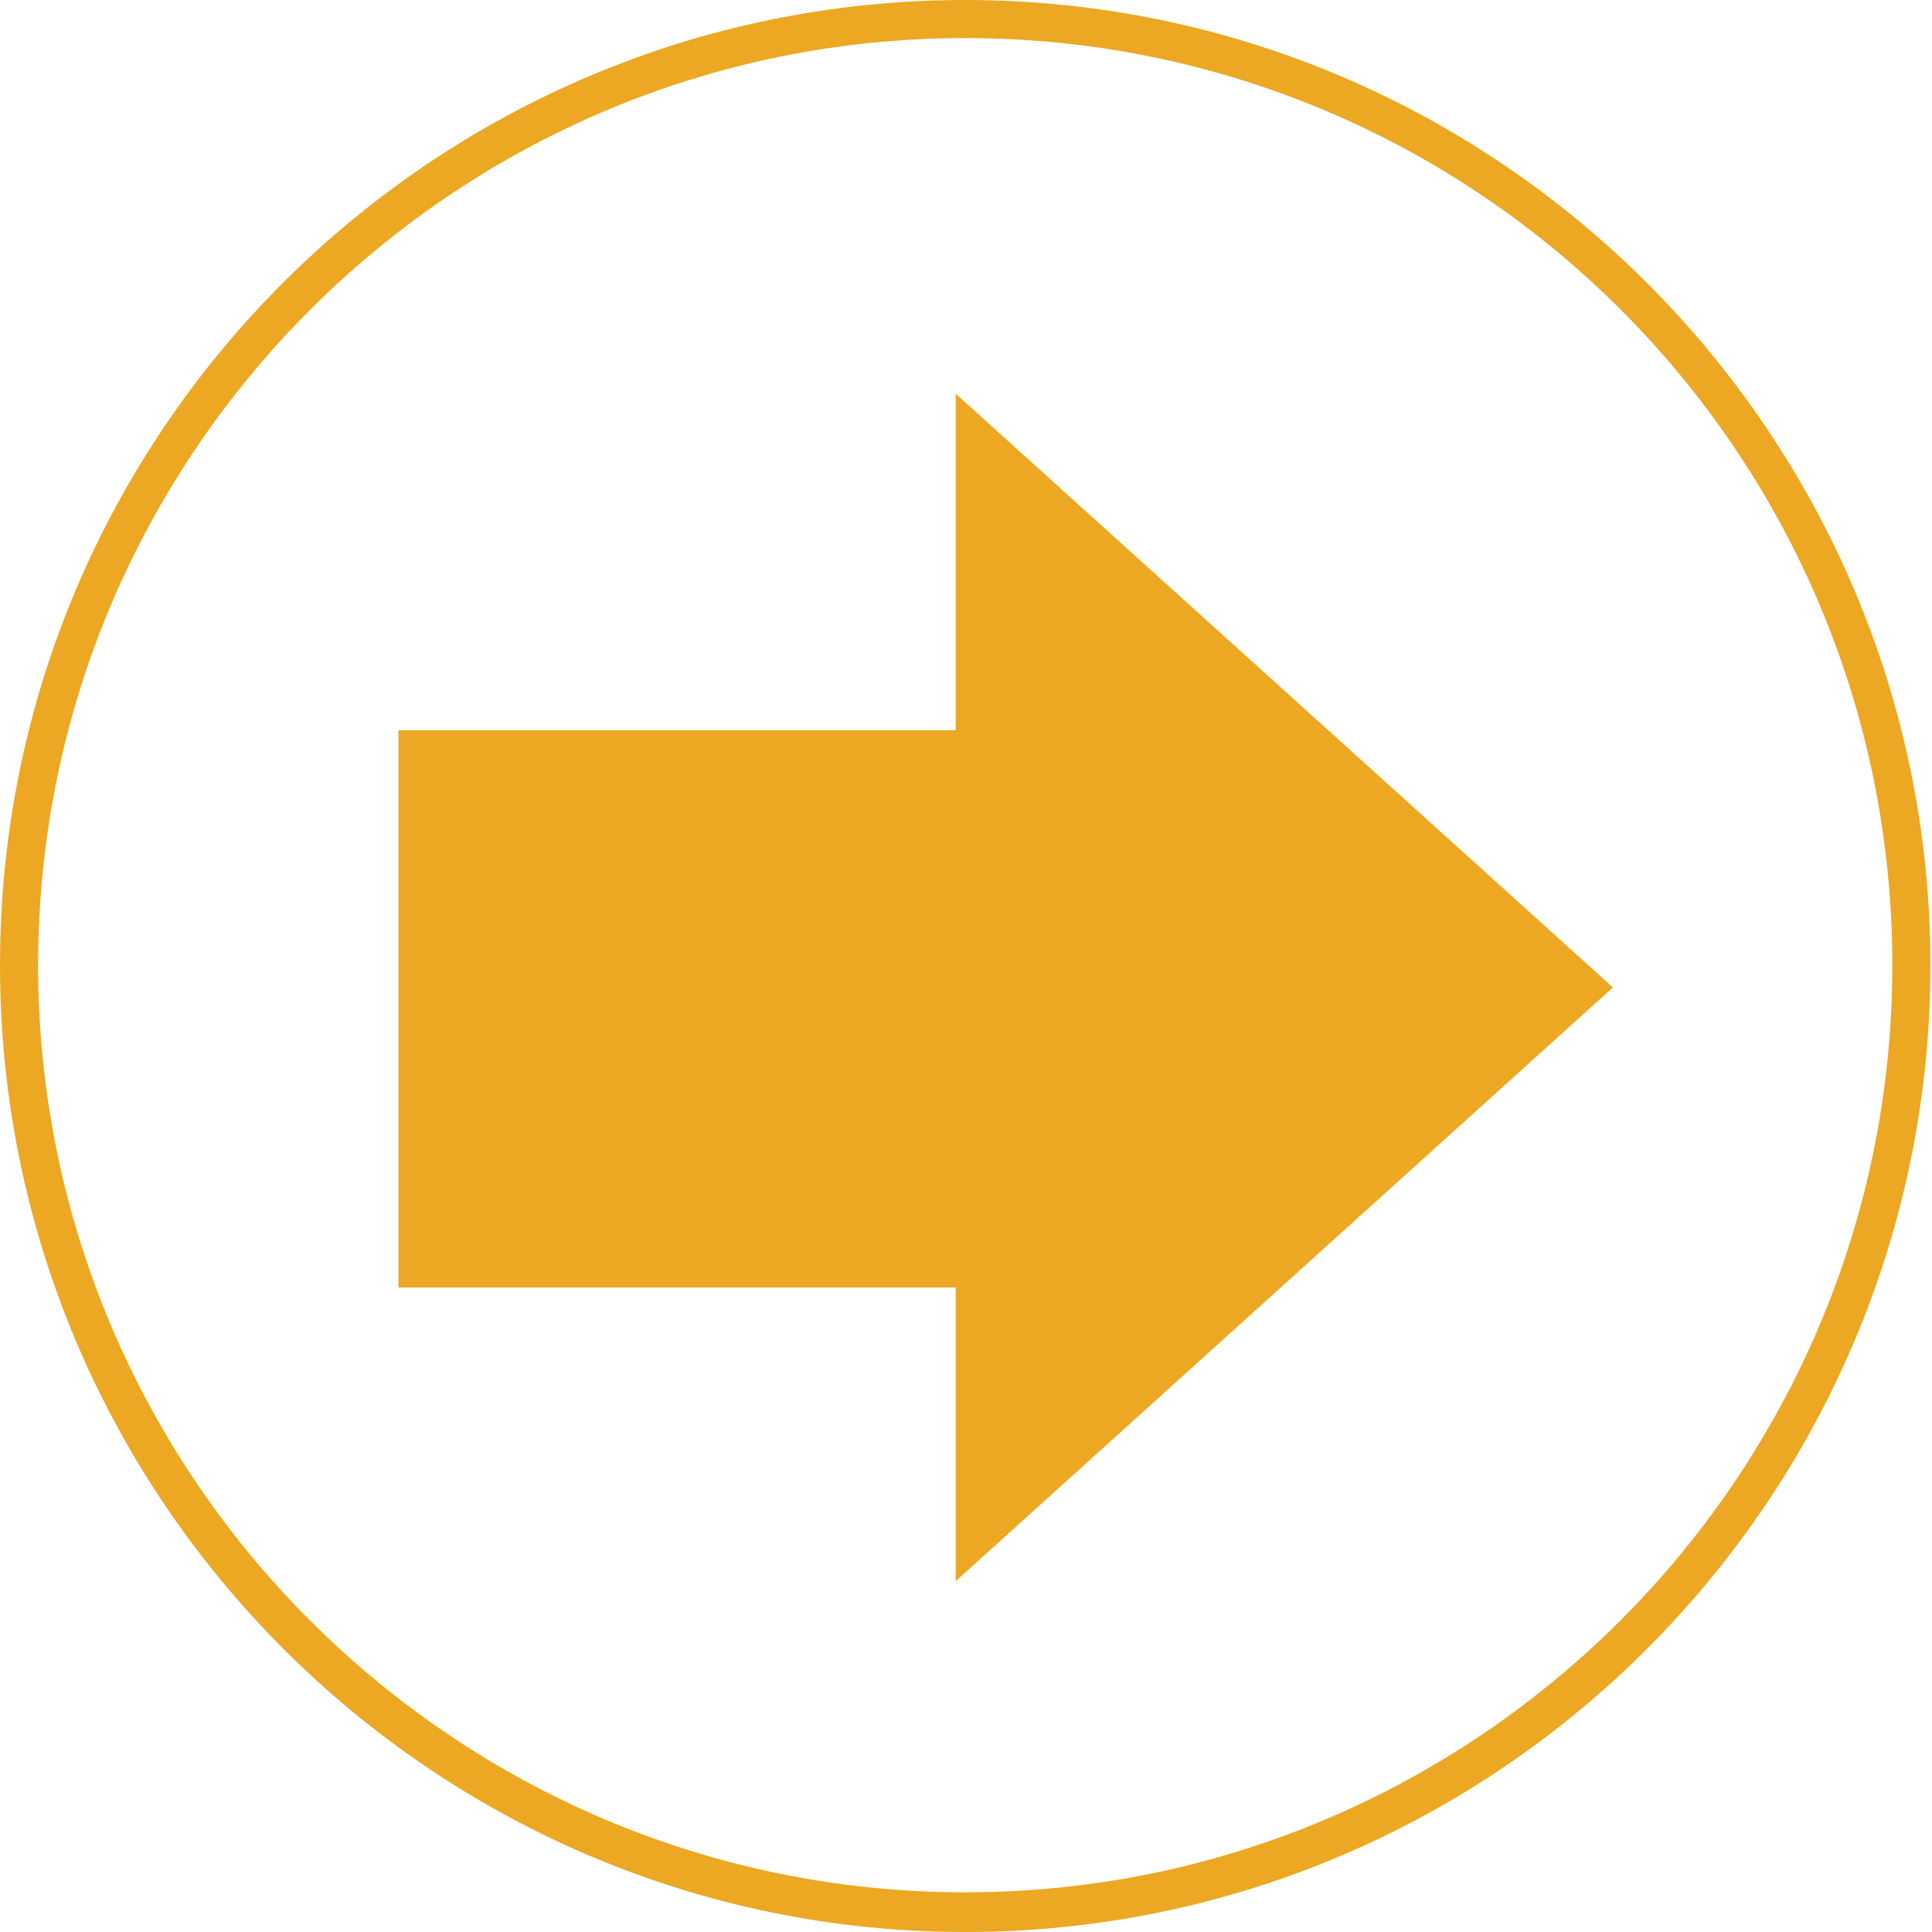
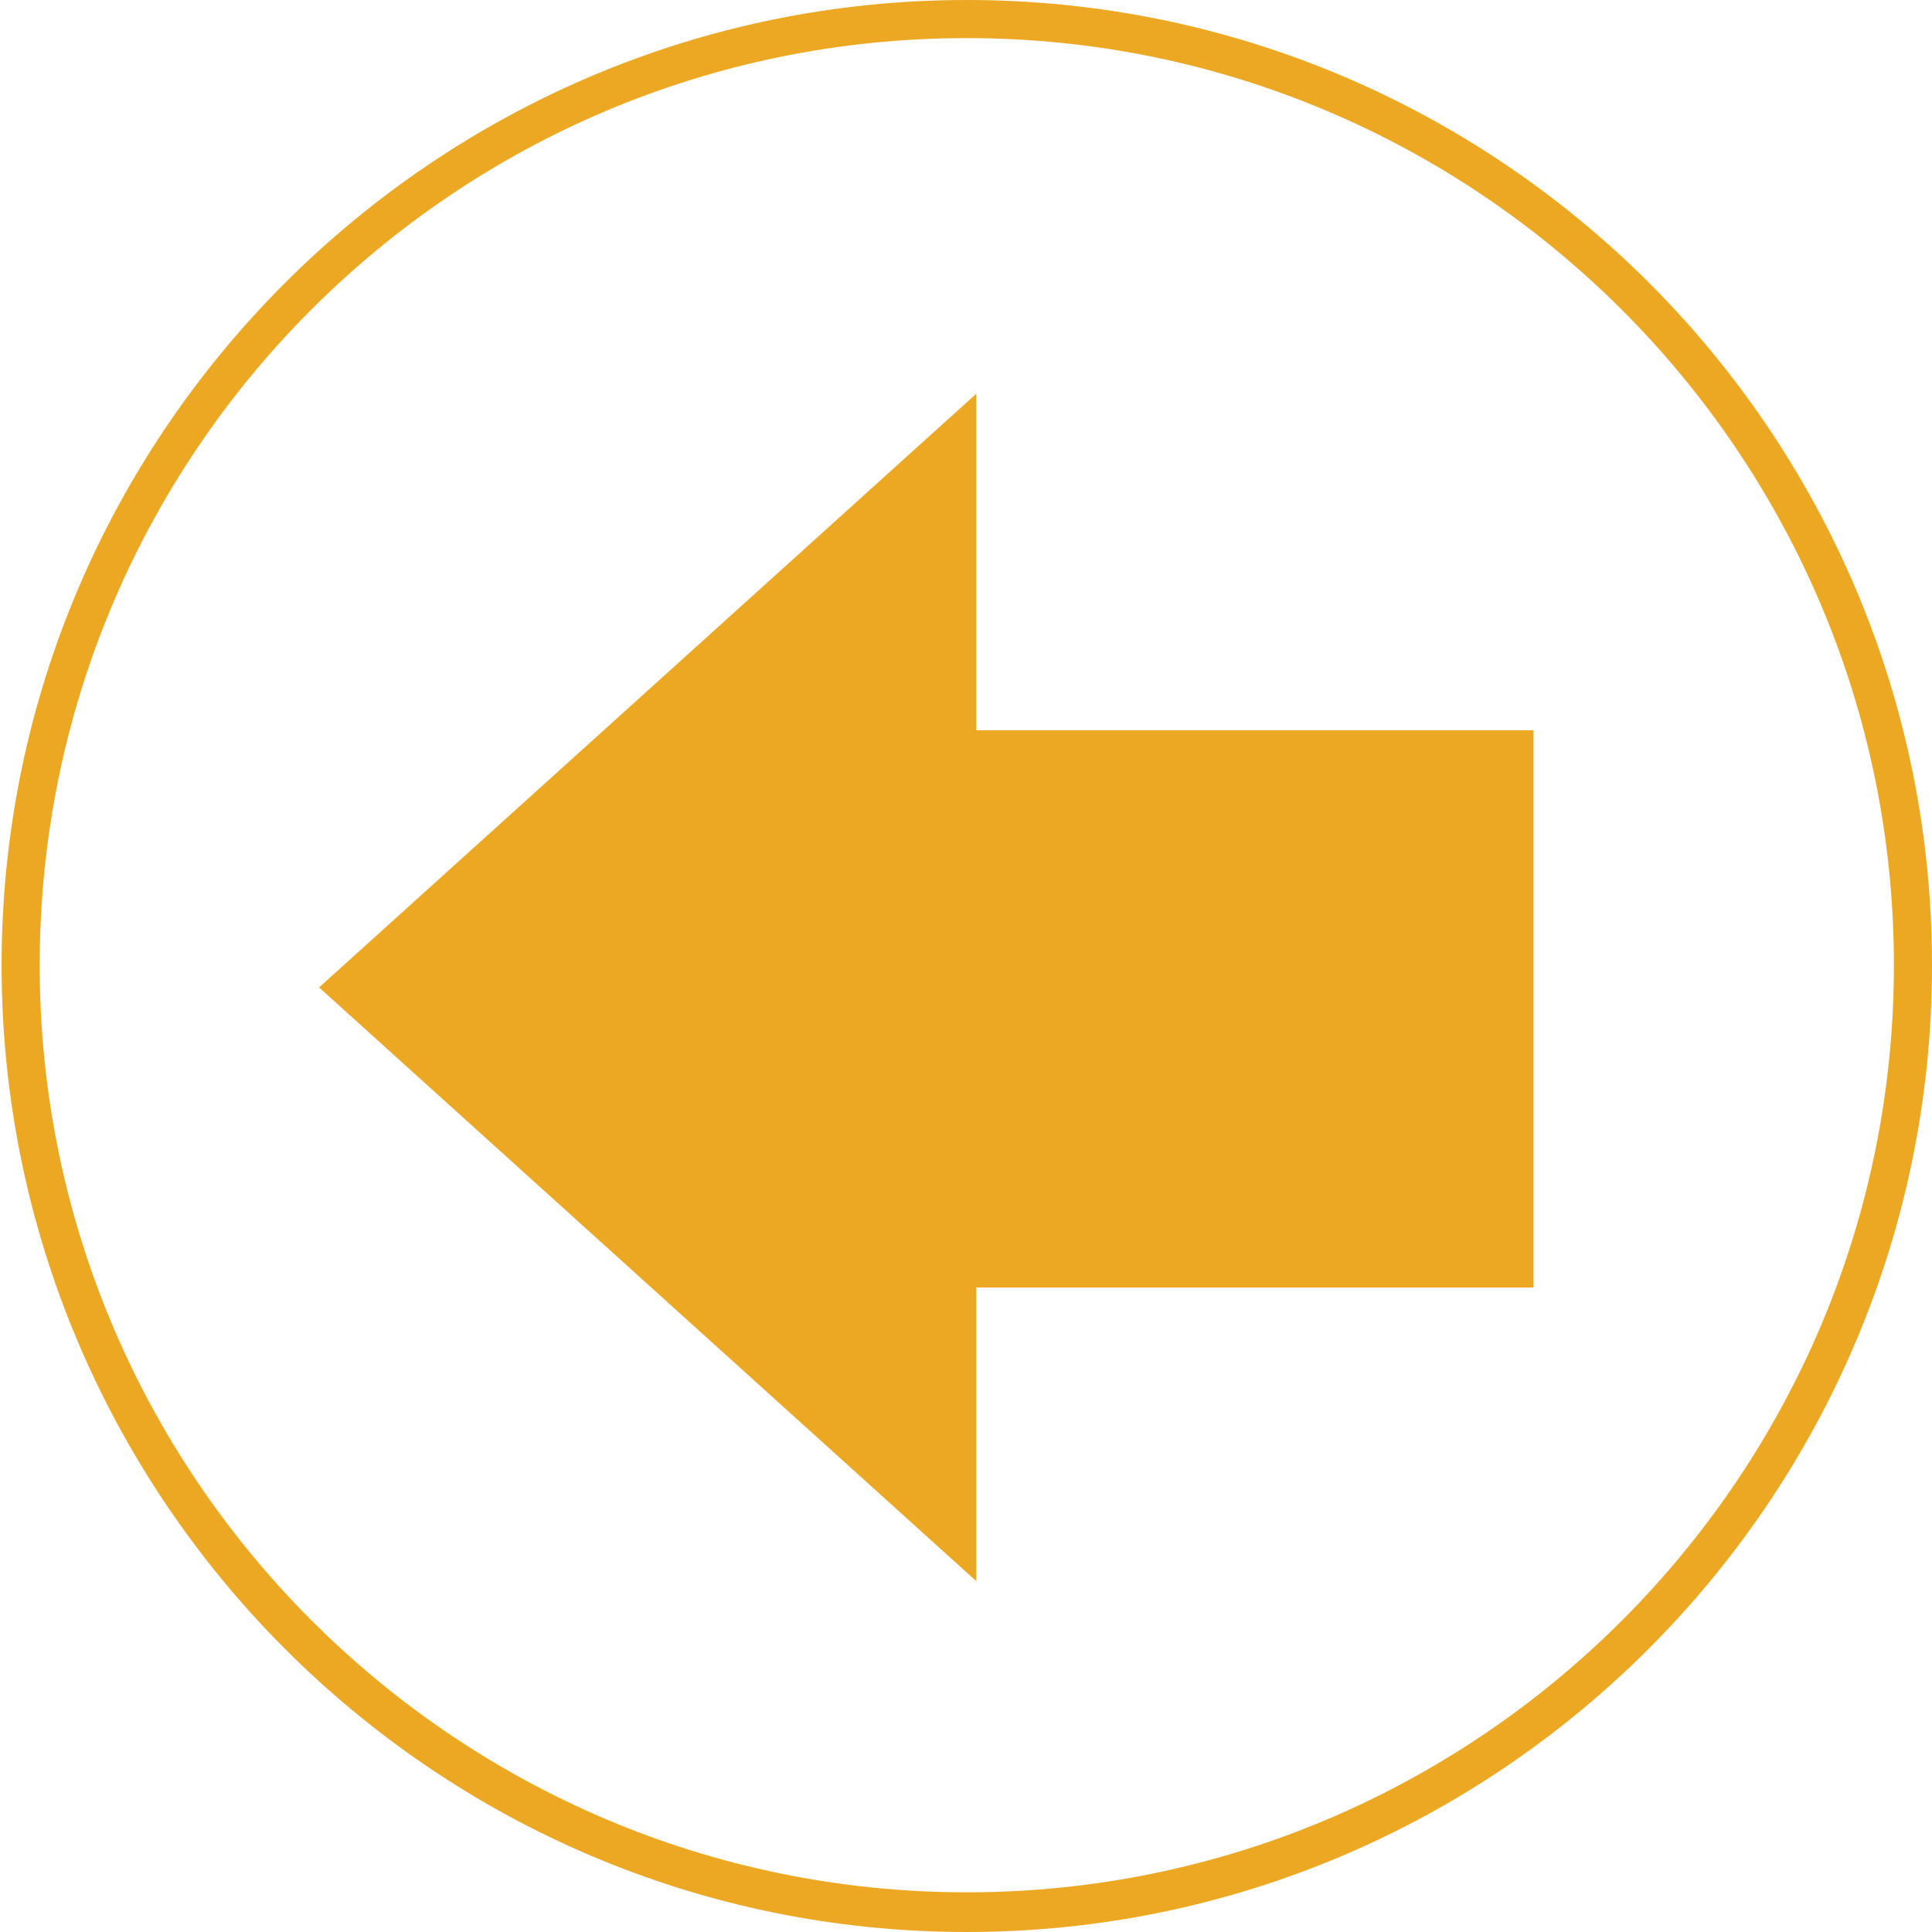
<svg xmlns="http://www.w3.org/2000/svg" version="1.1" id="Layer_1" x="0px" y="0px" width="121.7px" height="121.7px" viewBox="0 0 121.7 121.7" style="enable-background:new 0 0 121.7 121.7;" xml:space="preserve">
  <style type="text/css">
	.st0{fill:#ECA822;}
</style>
-   <g>
+   <g transform="scale(-1,1) translate(-121.7)">
    <g>
      <path class="st0" d="M60.8,121.7C27.3,121.7,0,94.4,0,60.8S27.3,0,60.8,0c33.5,0,60.8,27.3,60.8,60.8S94.4,121.7,60.8,121.7z     M60.8,2.4C28.6,2.4,2.4,28.6,2.4,60.8s26.2,58.4,58.4,58.4c32.2,0,58.4-26.2,58.4-58.4S93.1,2.4,60.8,2.4z" />
    </g>
    <g>
      <polygon class="st0" points="101.6,62.2 60.2,24.8 60.2,46 25.1,46 25.1,81.1 60.2,81.1 60.2,99.6   " />
    </g>
  </g>
</svg>
